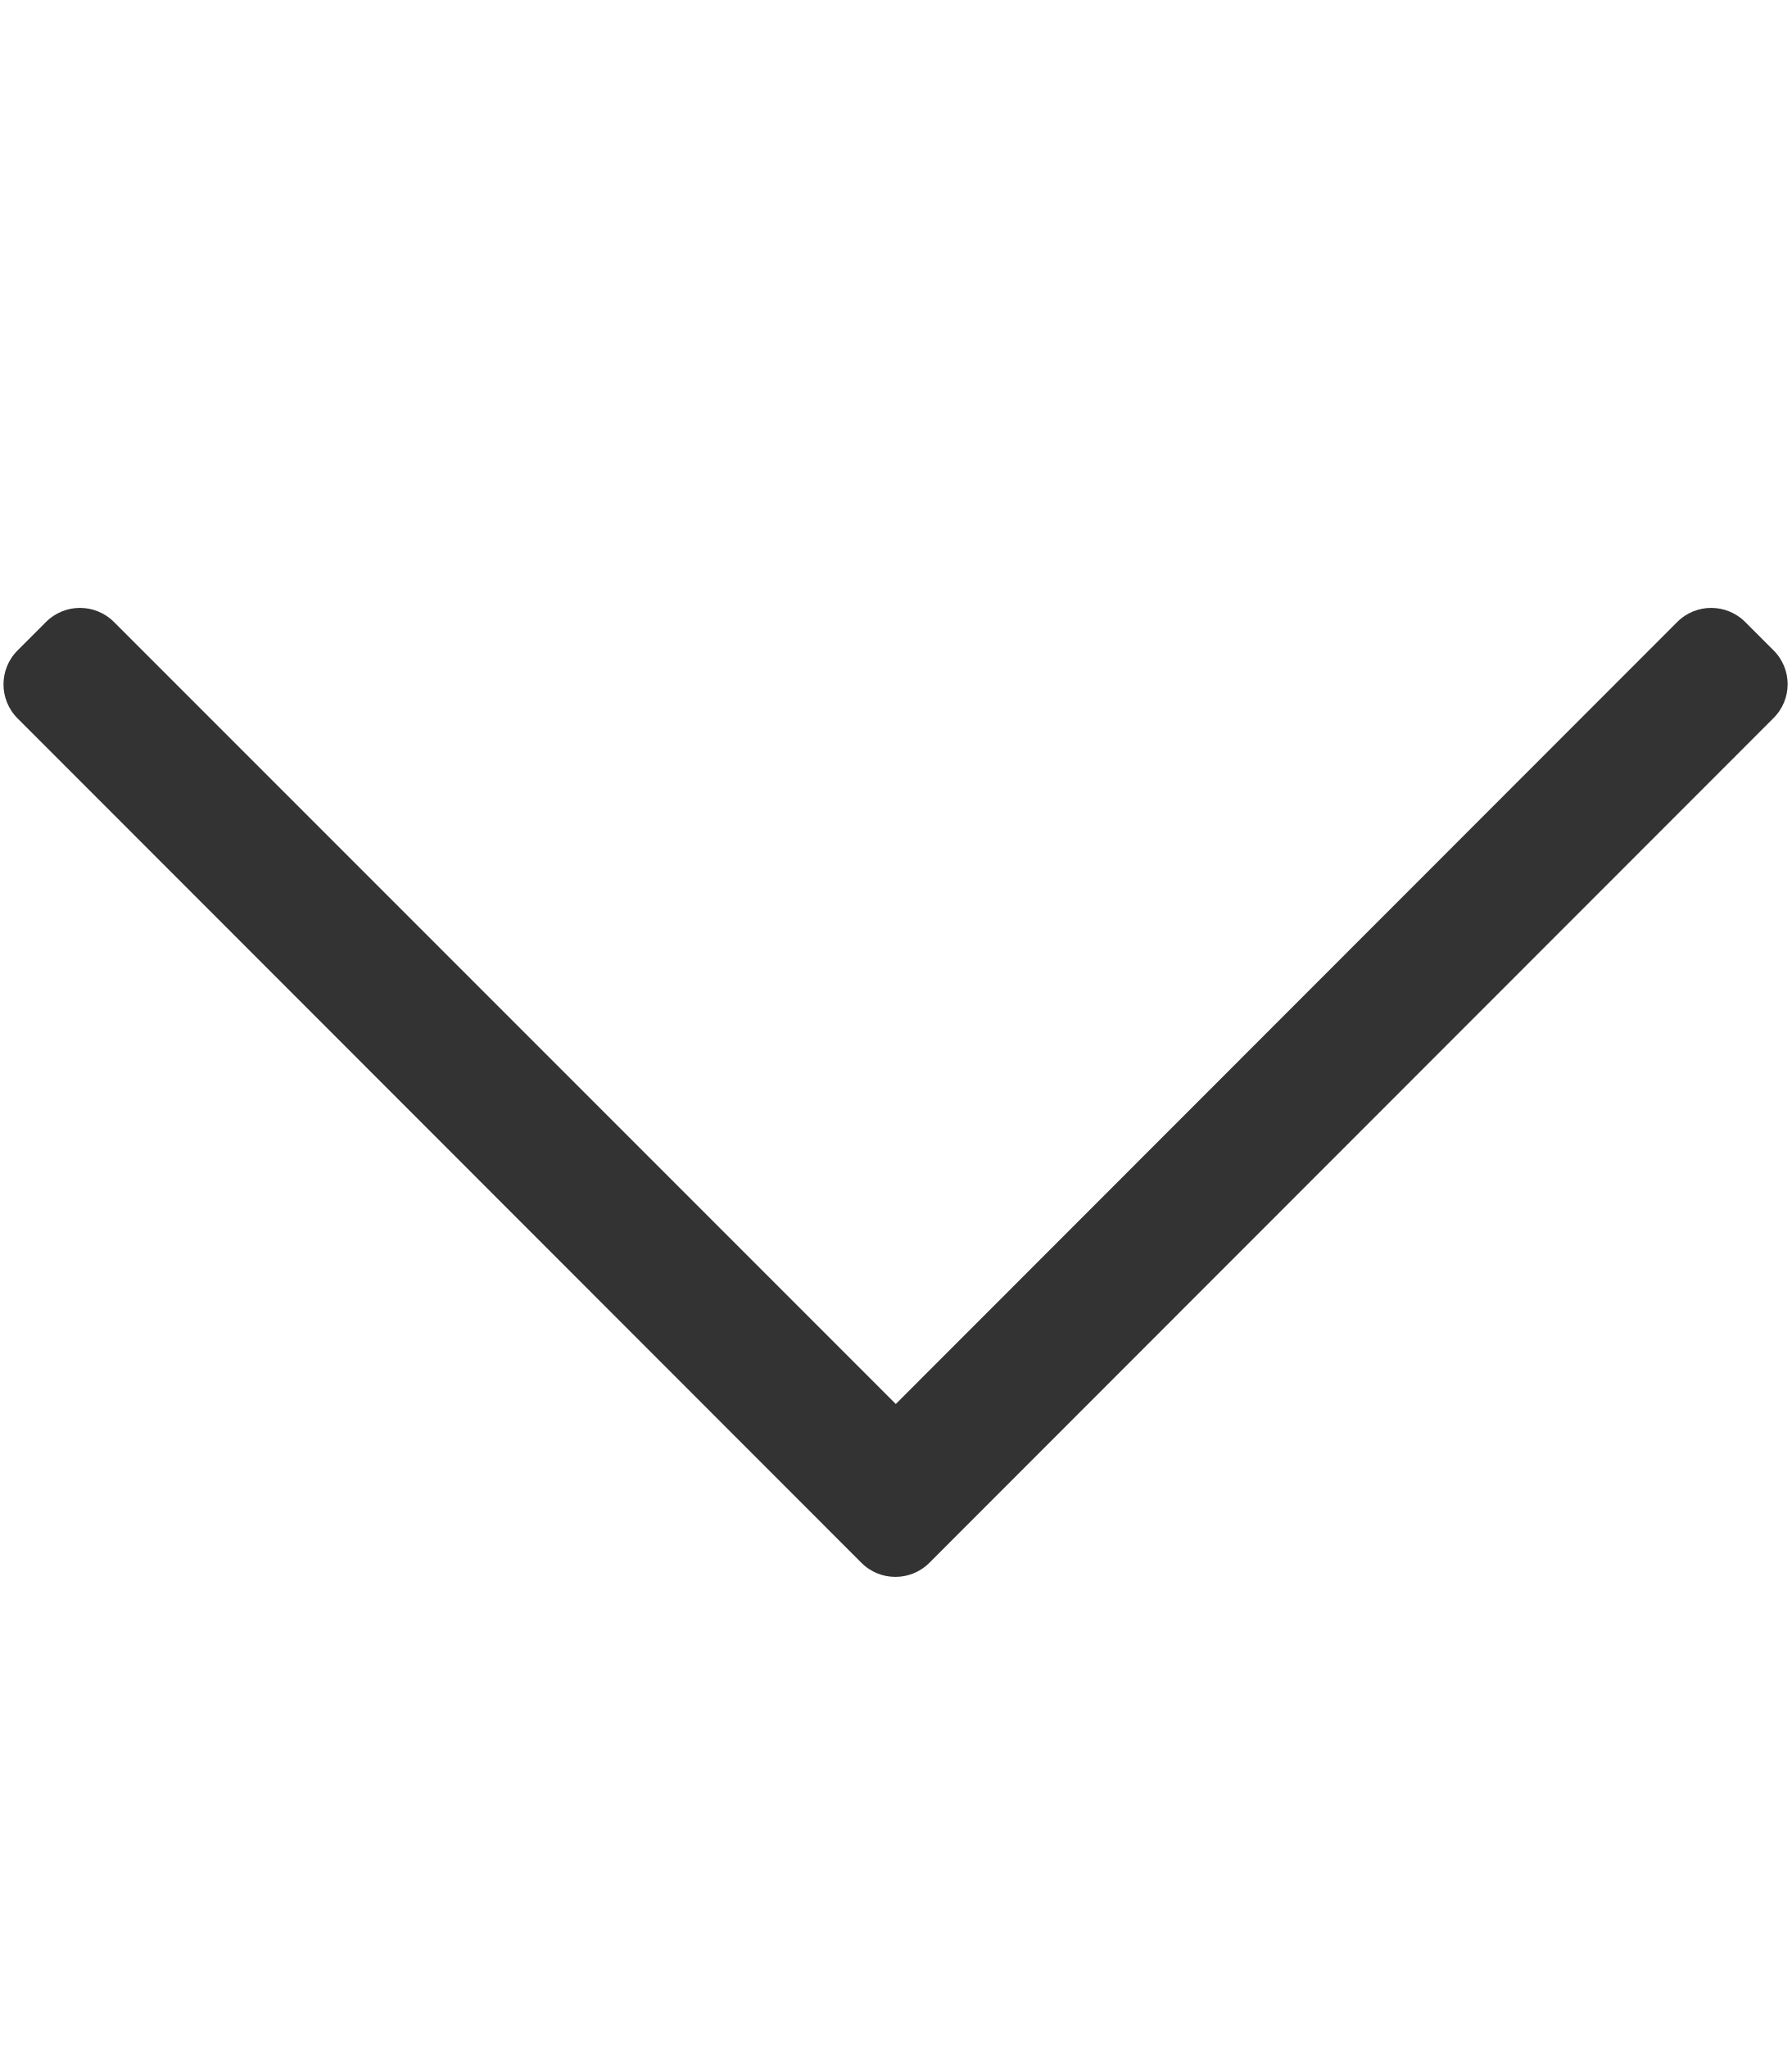
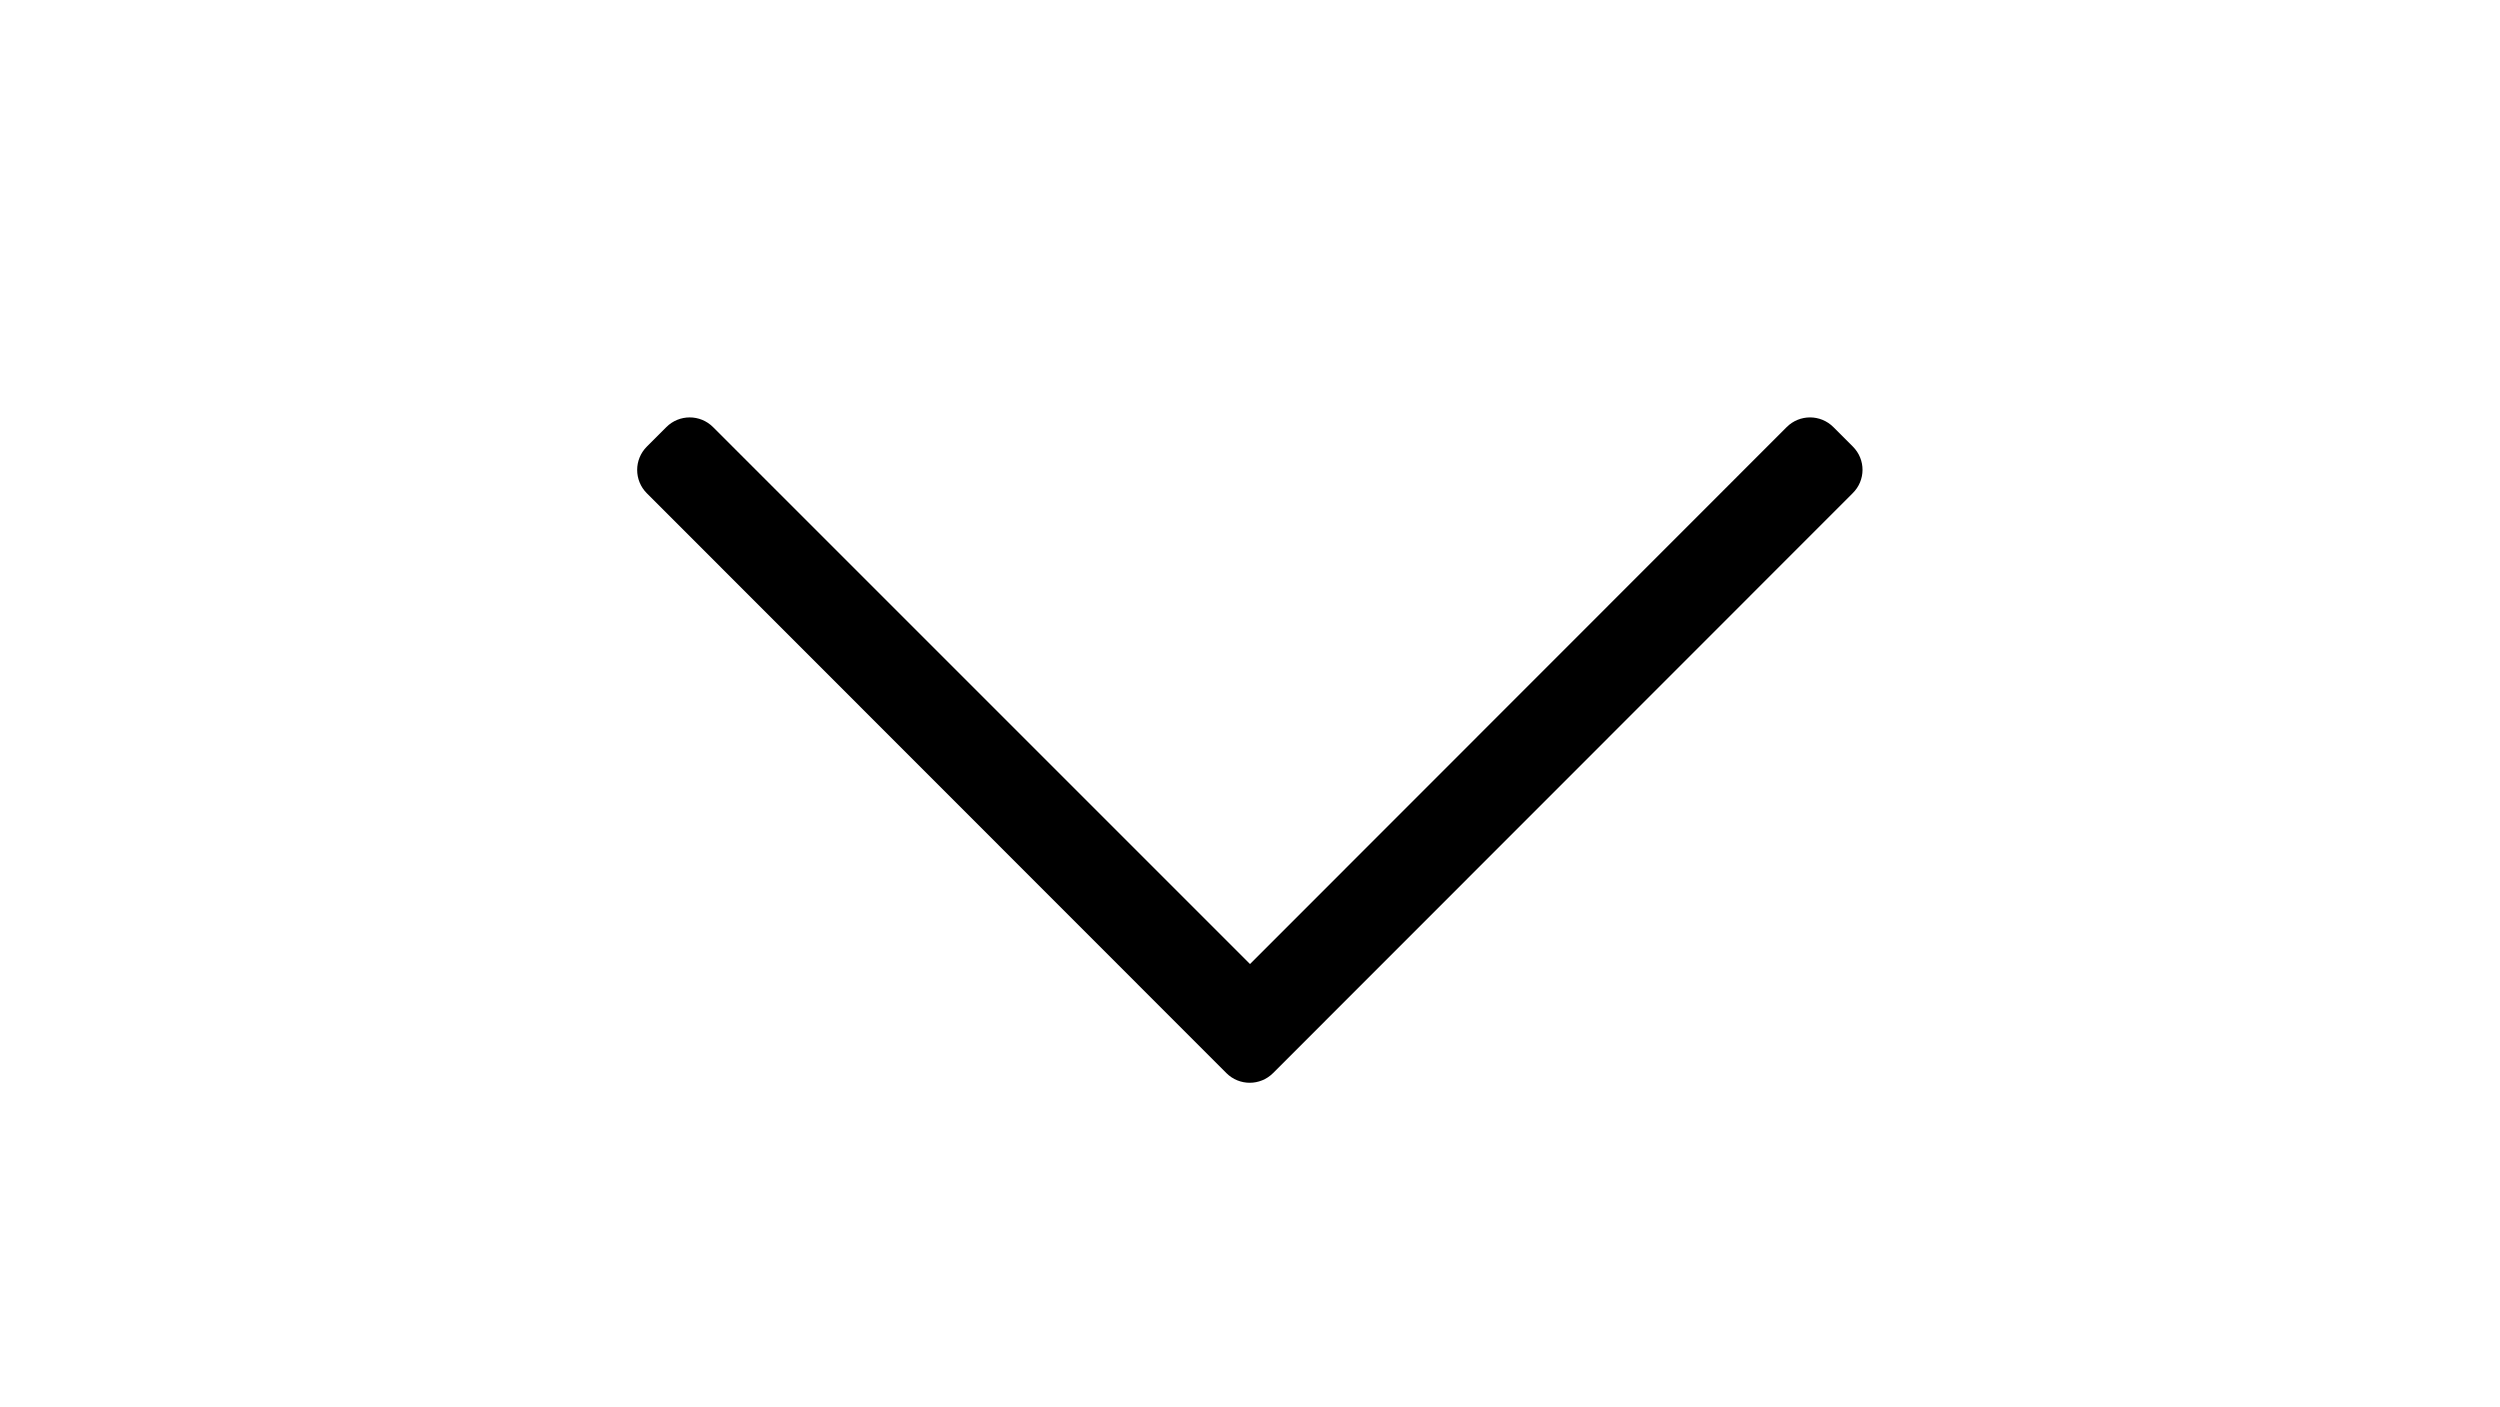
- <svg xmlns="http://www.w3.org/2000/svg" id="chevrondown" viewBox="0 0 448 512" class="h-[18px] w-[24px]">
-   <path style="fill:#333" d="M443.5,162.6l-7.1-7.1c-4.7-4.7-12.3-4.7-17,0L224,351L28.5,155.5c-4.7-4.7-12.3-4.7-17,0l-7.1,7.1c-4.7,4.7-4.7,12.3,0,17 l211,211.1c4.7,4.7,12.3,4.7,17,0l211-211.1C448.2,174.9,448.2,167.3,443.5,162.6z" />
+ <svg xmlns="http://www.w3.org/2000/svg" id="chevrondown" viewBox="0 0 448 512" style="width:32px;height:18px;">
+   <path fill="currentColor" d="M443.5,162.6l-7.1-7.1c-4.7-4.7-12.3-4.7-17,0L224,351L28.5,155.5c-4.7-4.7-12.3-4.7-17,0l-7.1,7.1c-4.7,4.7-4.7,12.3,0,17 l211,211.1c4.7,4.7,12.3,4.7,17,0l211-211.1C448.2,174.9,448.2,167.3,443.5,162.6z" />
</svg>
